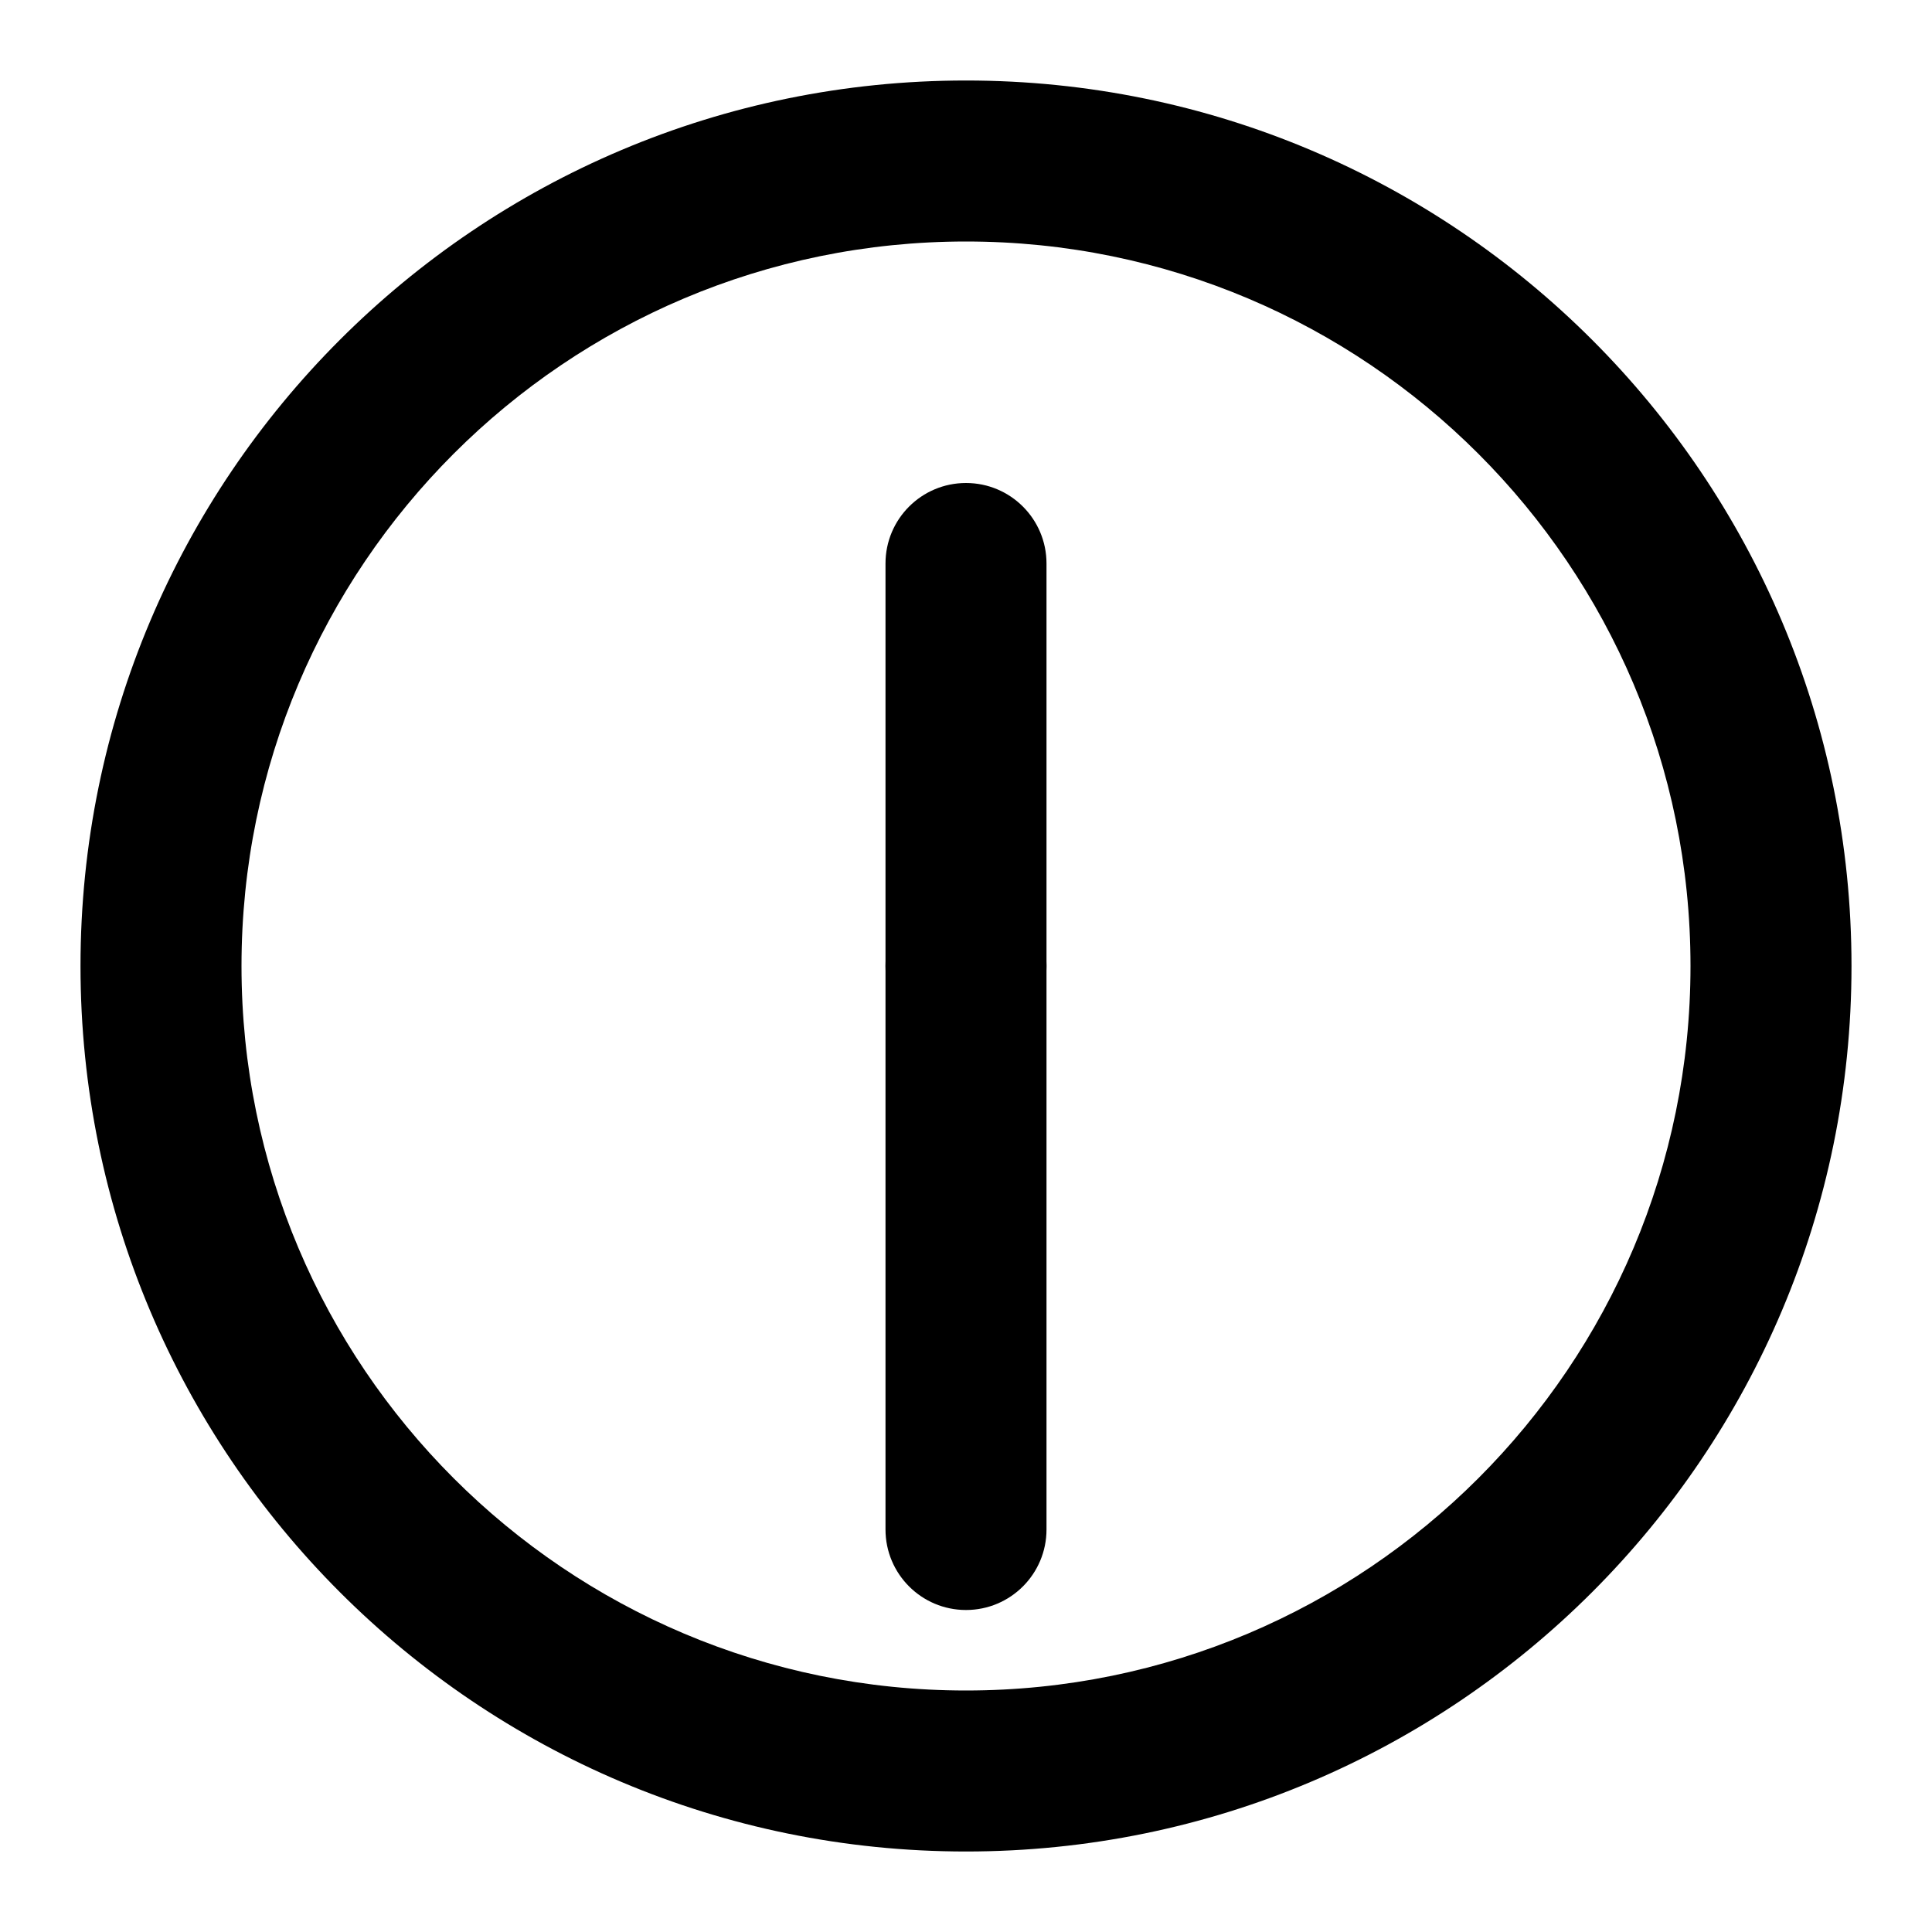
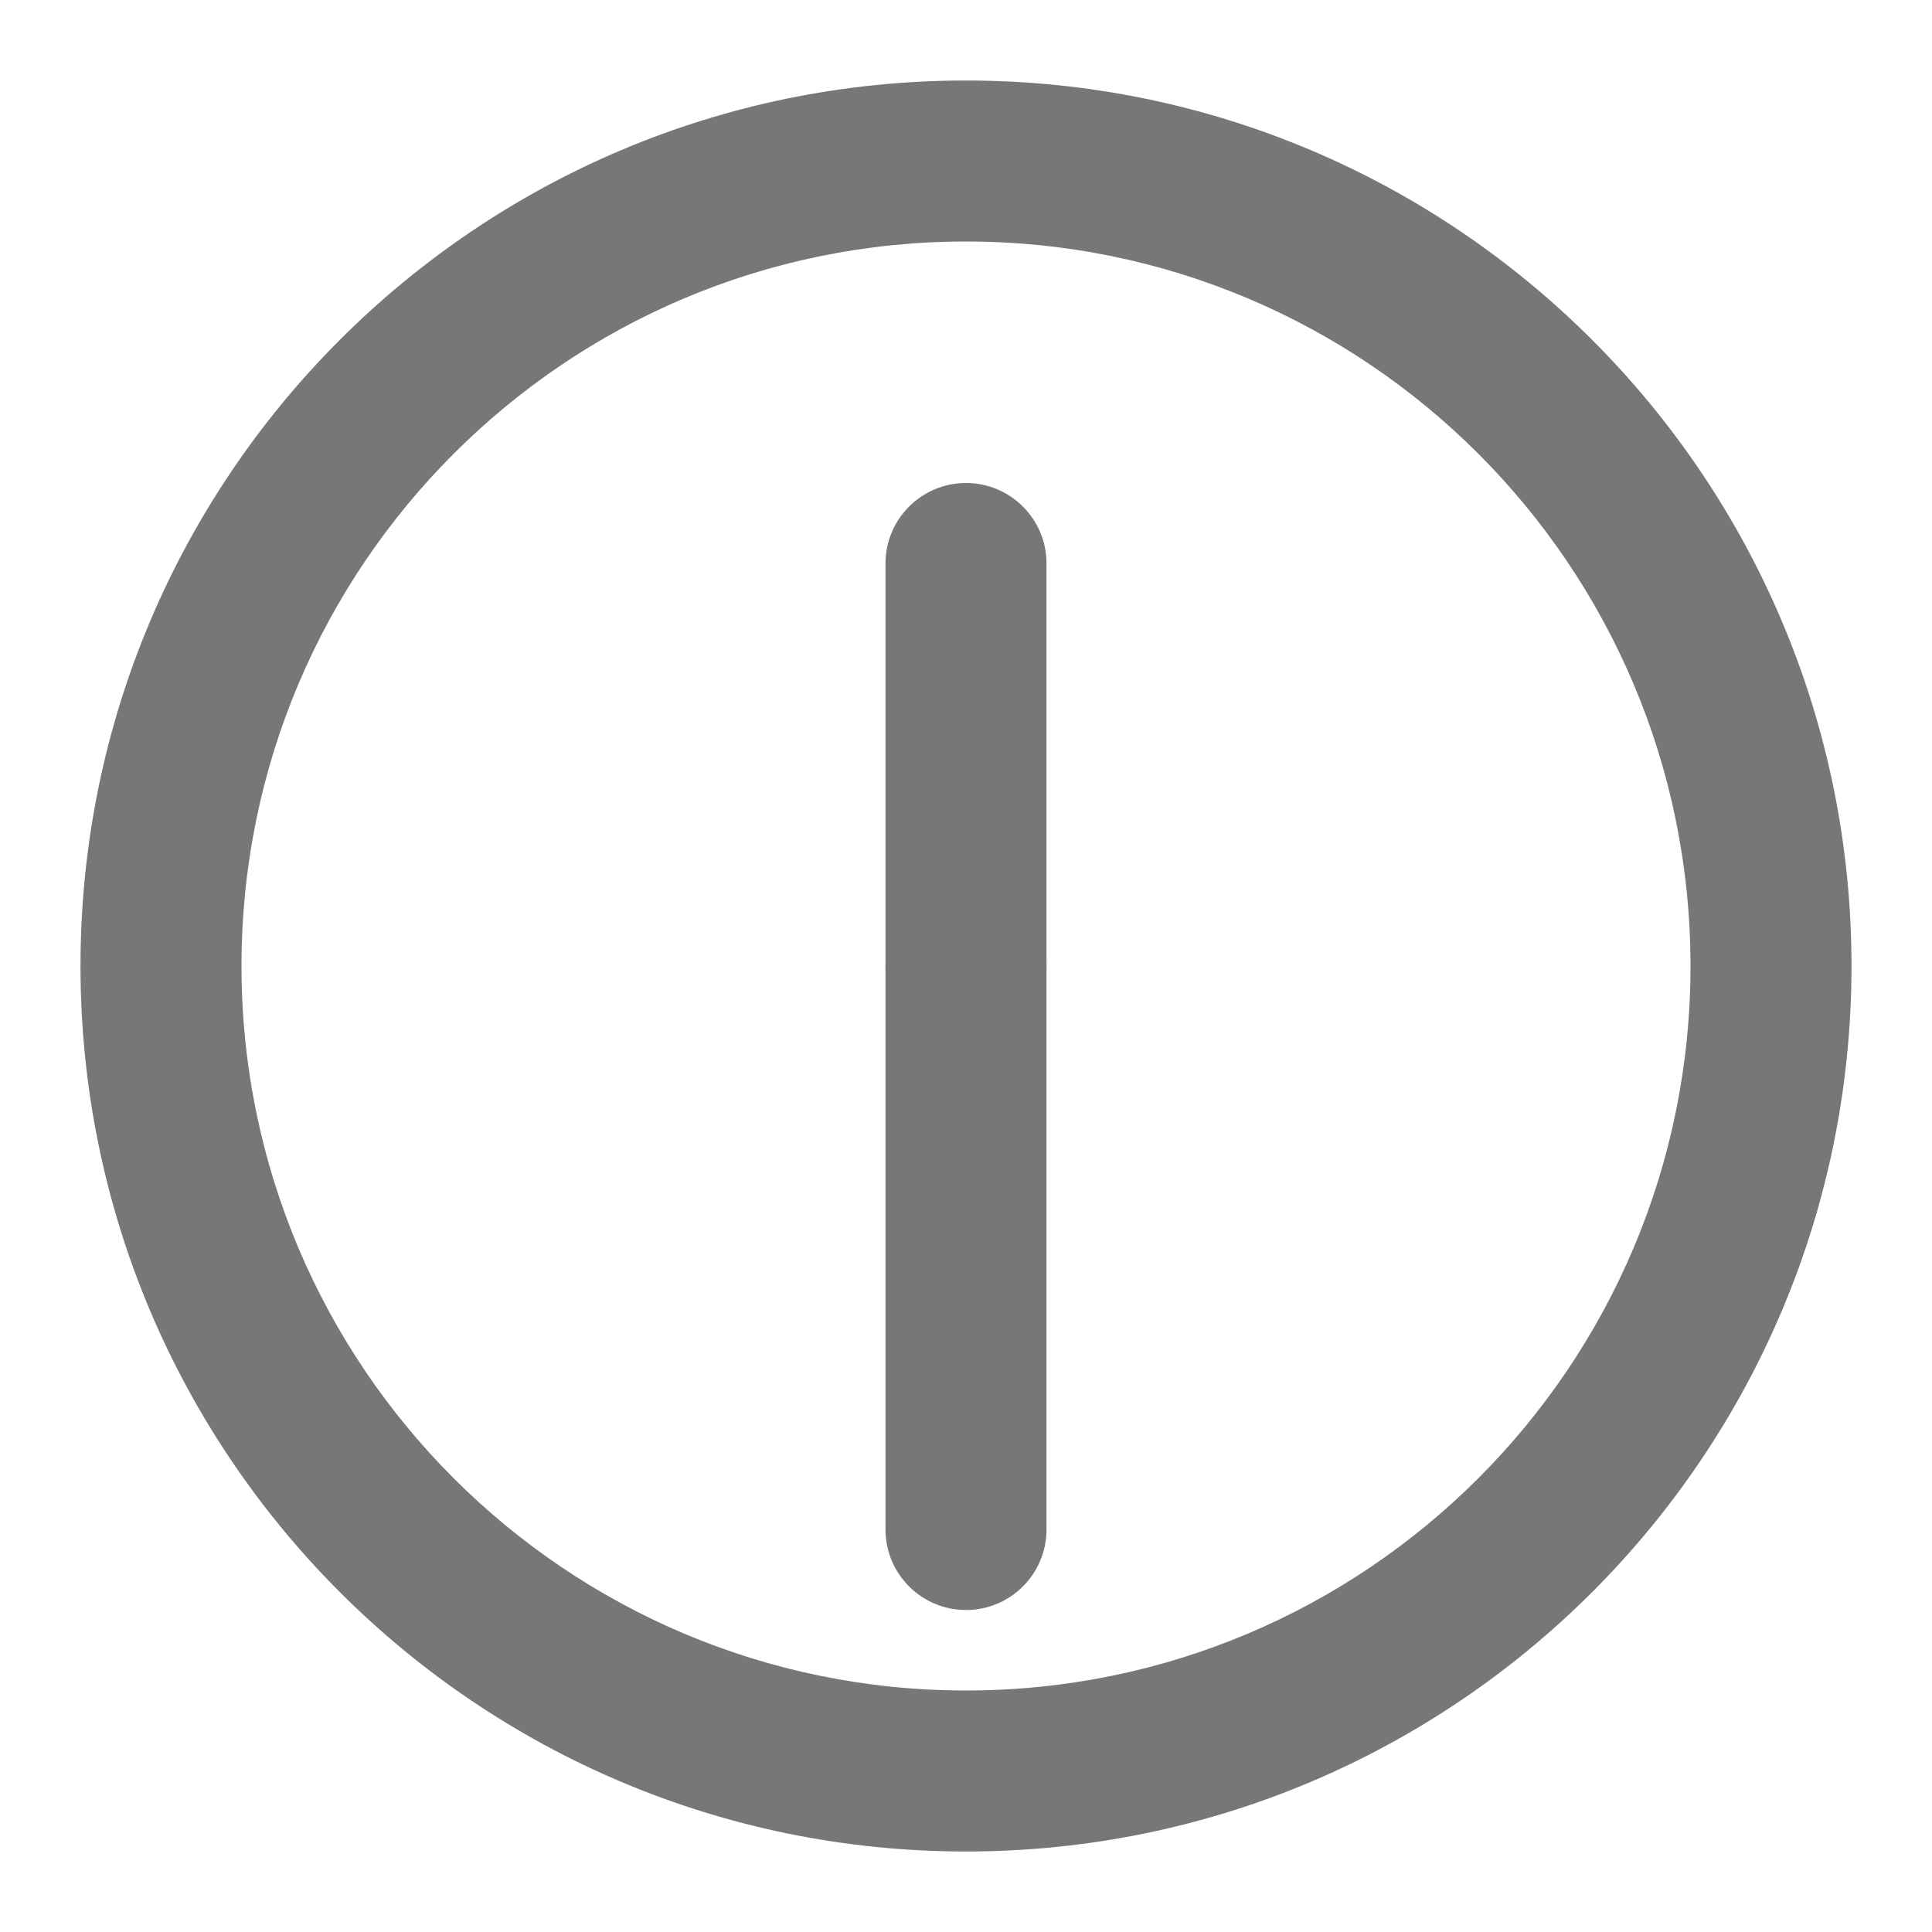
- <svg xmlns="http://www.w3.org/2000/svg" width="36" height="36" viewBox="0 0 24 24">
-   <style>.spinner_d9Sa{transform-origin:center}.spinner_qQQY{animation:spinner_ZpfF 9s linear infinite}.spinner_pote{animation:spinner_ZpfF .75s linear infinite}@keyframes spinner_ZpfF{100%{transform:rotate(360deg)}}</style>
+ <svg xmlns="http://www.w3.org/2000/svg" width="36" height="36" viewBox="0 0 24 24" fill="#777">
+   <style>.spinner_d9Sa{transform-origin:center; fill: #777}.spinner_qQQY{animation:spinner_ZpfF 9s linear infinite}.spinner_pote{animation:spinner_ZpfF .75s linear infinite}@keyframes spinner_ZpfF{100%{transform:rotate(360deg)}}</style>
  <path d="M12,1A11,11,0,1,0,23,12,11,11,0,0,0,12,1Zm0,20a9,9,0,1,1,9-9A9,9,0,0,1,12,21Z" />
  <rect class="spinner_d9Sa spinner_qQQY" x="11" y="6" rx="1" width="2" height="7" />
  <rect class="spinner_d9Sa spinner_pote" x="11" y="11" rx="1" width="2" height="9" />
</svg>
